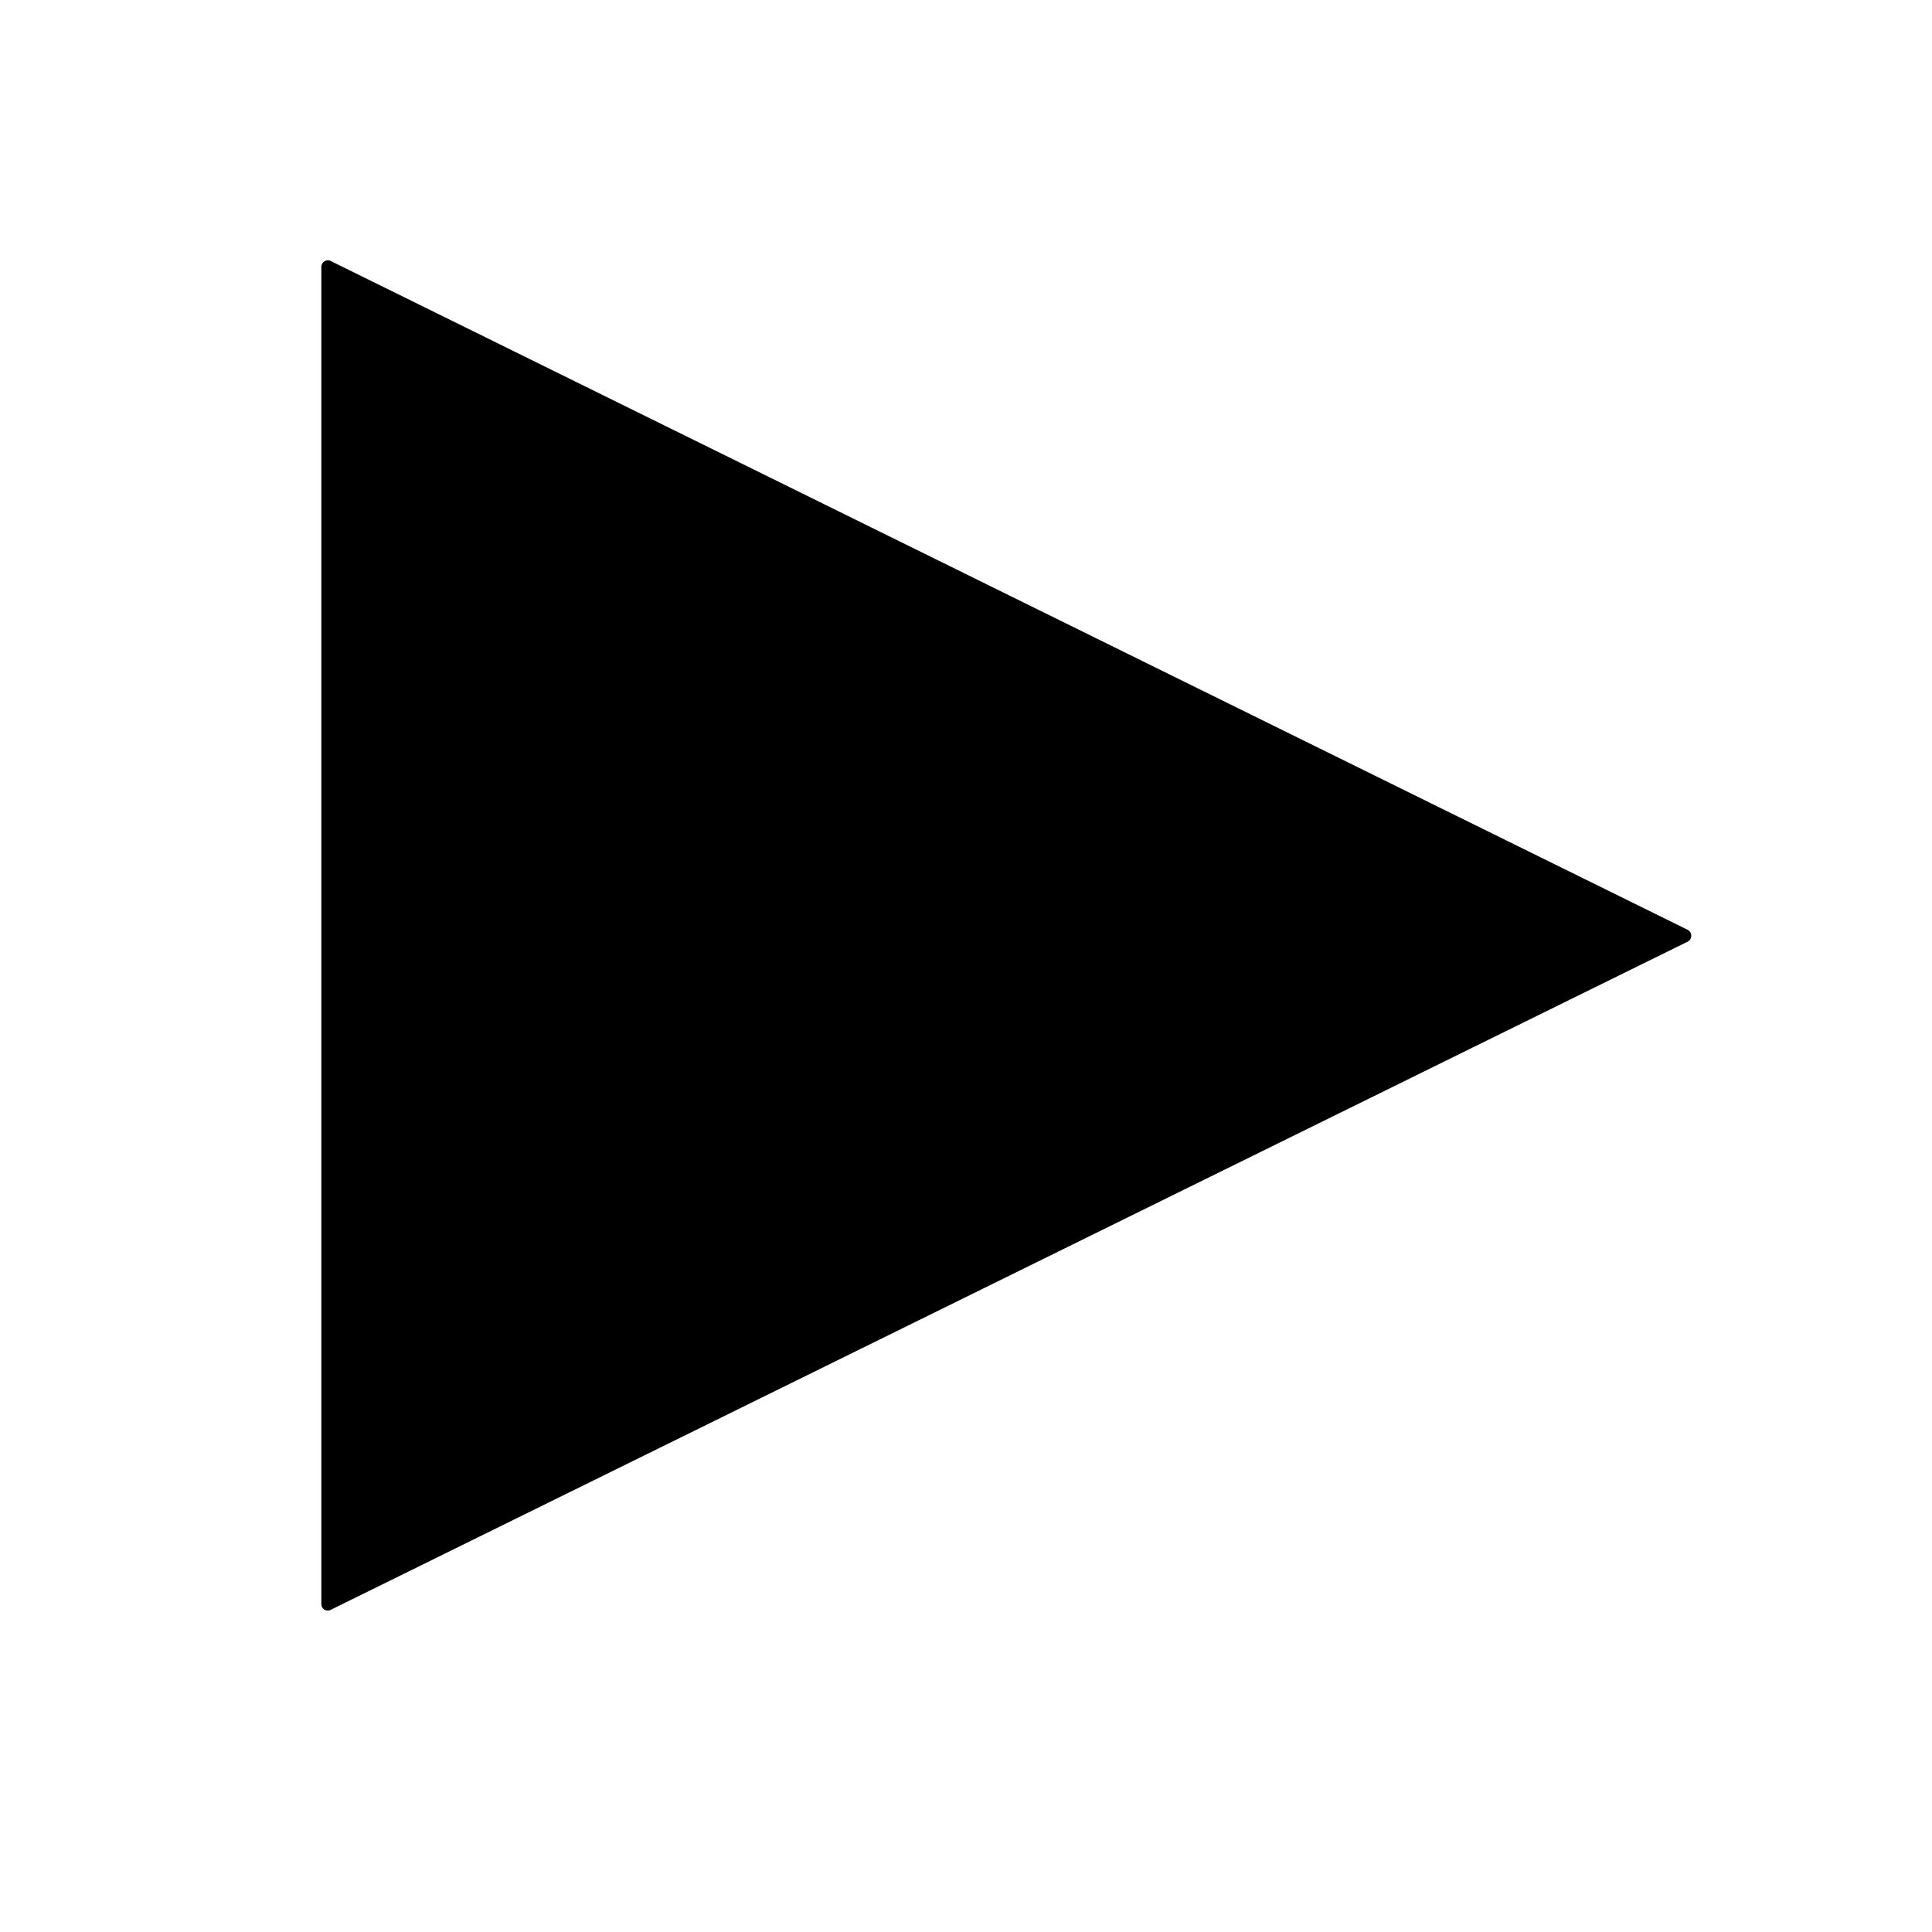
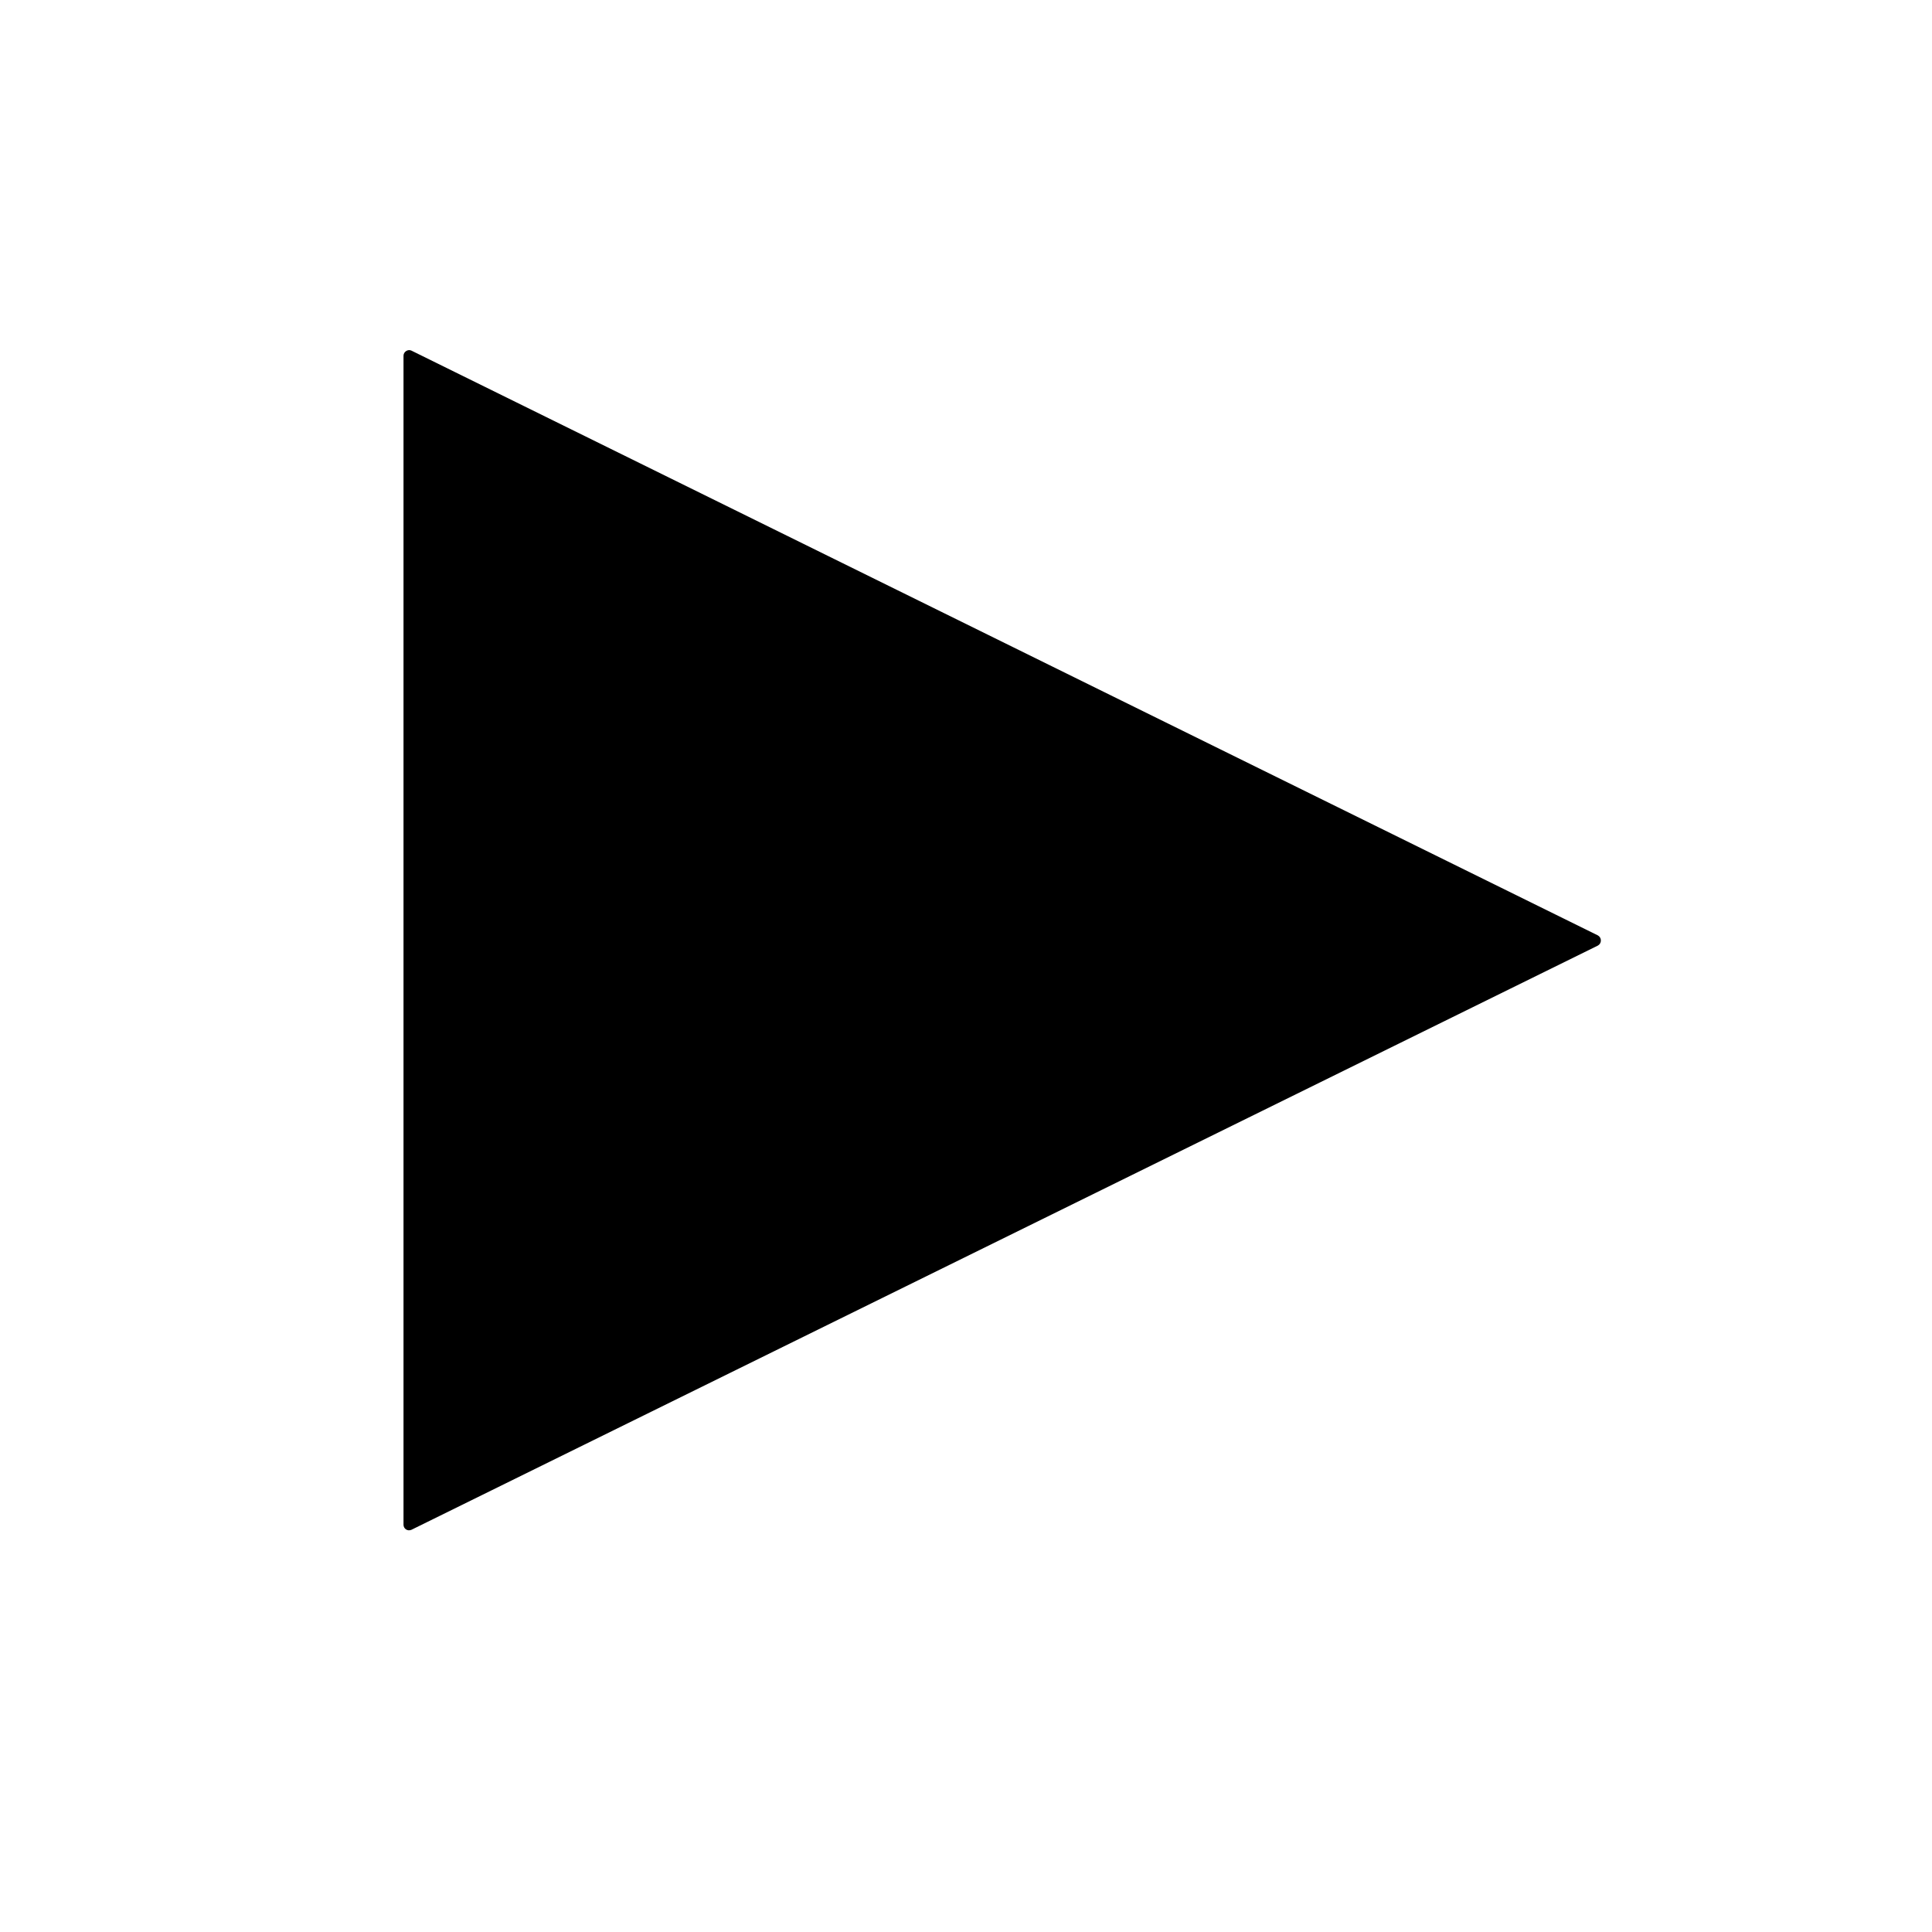
- <svg xmlns="http://www.w3.org/2000/svg" version="1.1" width="1024" height="1024" viewBox="0 0 1024 1024">
-   <g id="icomoon-ignore">
- </g>
-   <path d="M894.635 492.885c2.389 1.365 2.389 4.779 0 6.144l-719.531 354.304c-2.389 1.024-4.779-0.683-4.779-3.072v-708.949c0-2.389 2.731-4.096 4.779-3.072l719.531 354.645z" />
+ <svg xmlns="http://www.w3.org/2000/svg" width="1024px" height="1024px" viewBox="0 0 1024 1024" version="1.1">
+   <defs />
+   <g id="Page-1" stroke="none" stroke-width="1" fill="none" fill-rule="evenodd">
+     <g id="play" fill="#000000">
+       <path d="M846.932,495.793 C849.02,496.986 849.02,499.97 846.932,501.163 L218.045,810.833 C215.957,811.728 213.868,810.236 213.868,808.148 L213.868,188.51 C213.868,186.422 216.255,184.93 218.045,185.825 L846.932,495.793 L846.932,495.793 Z" id="Shape" />
+     </g>
+   </g>
</svg>
